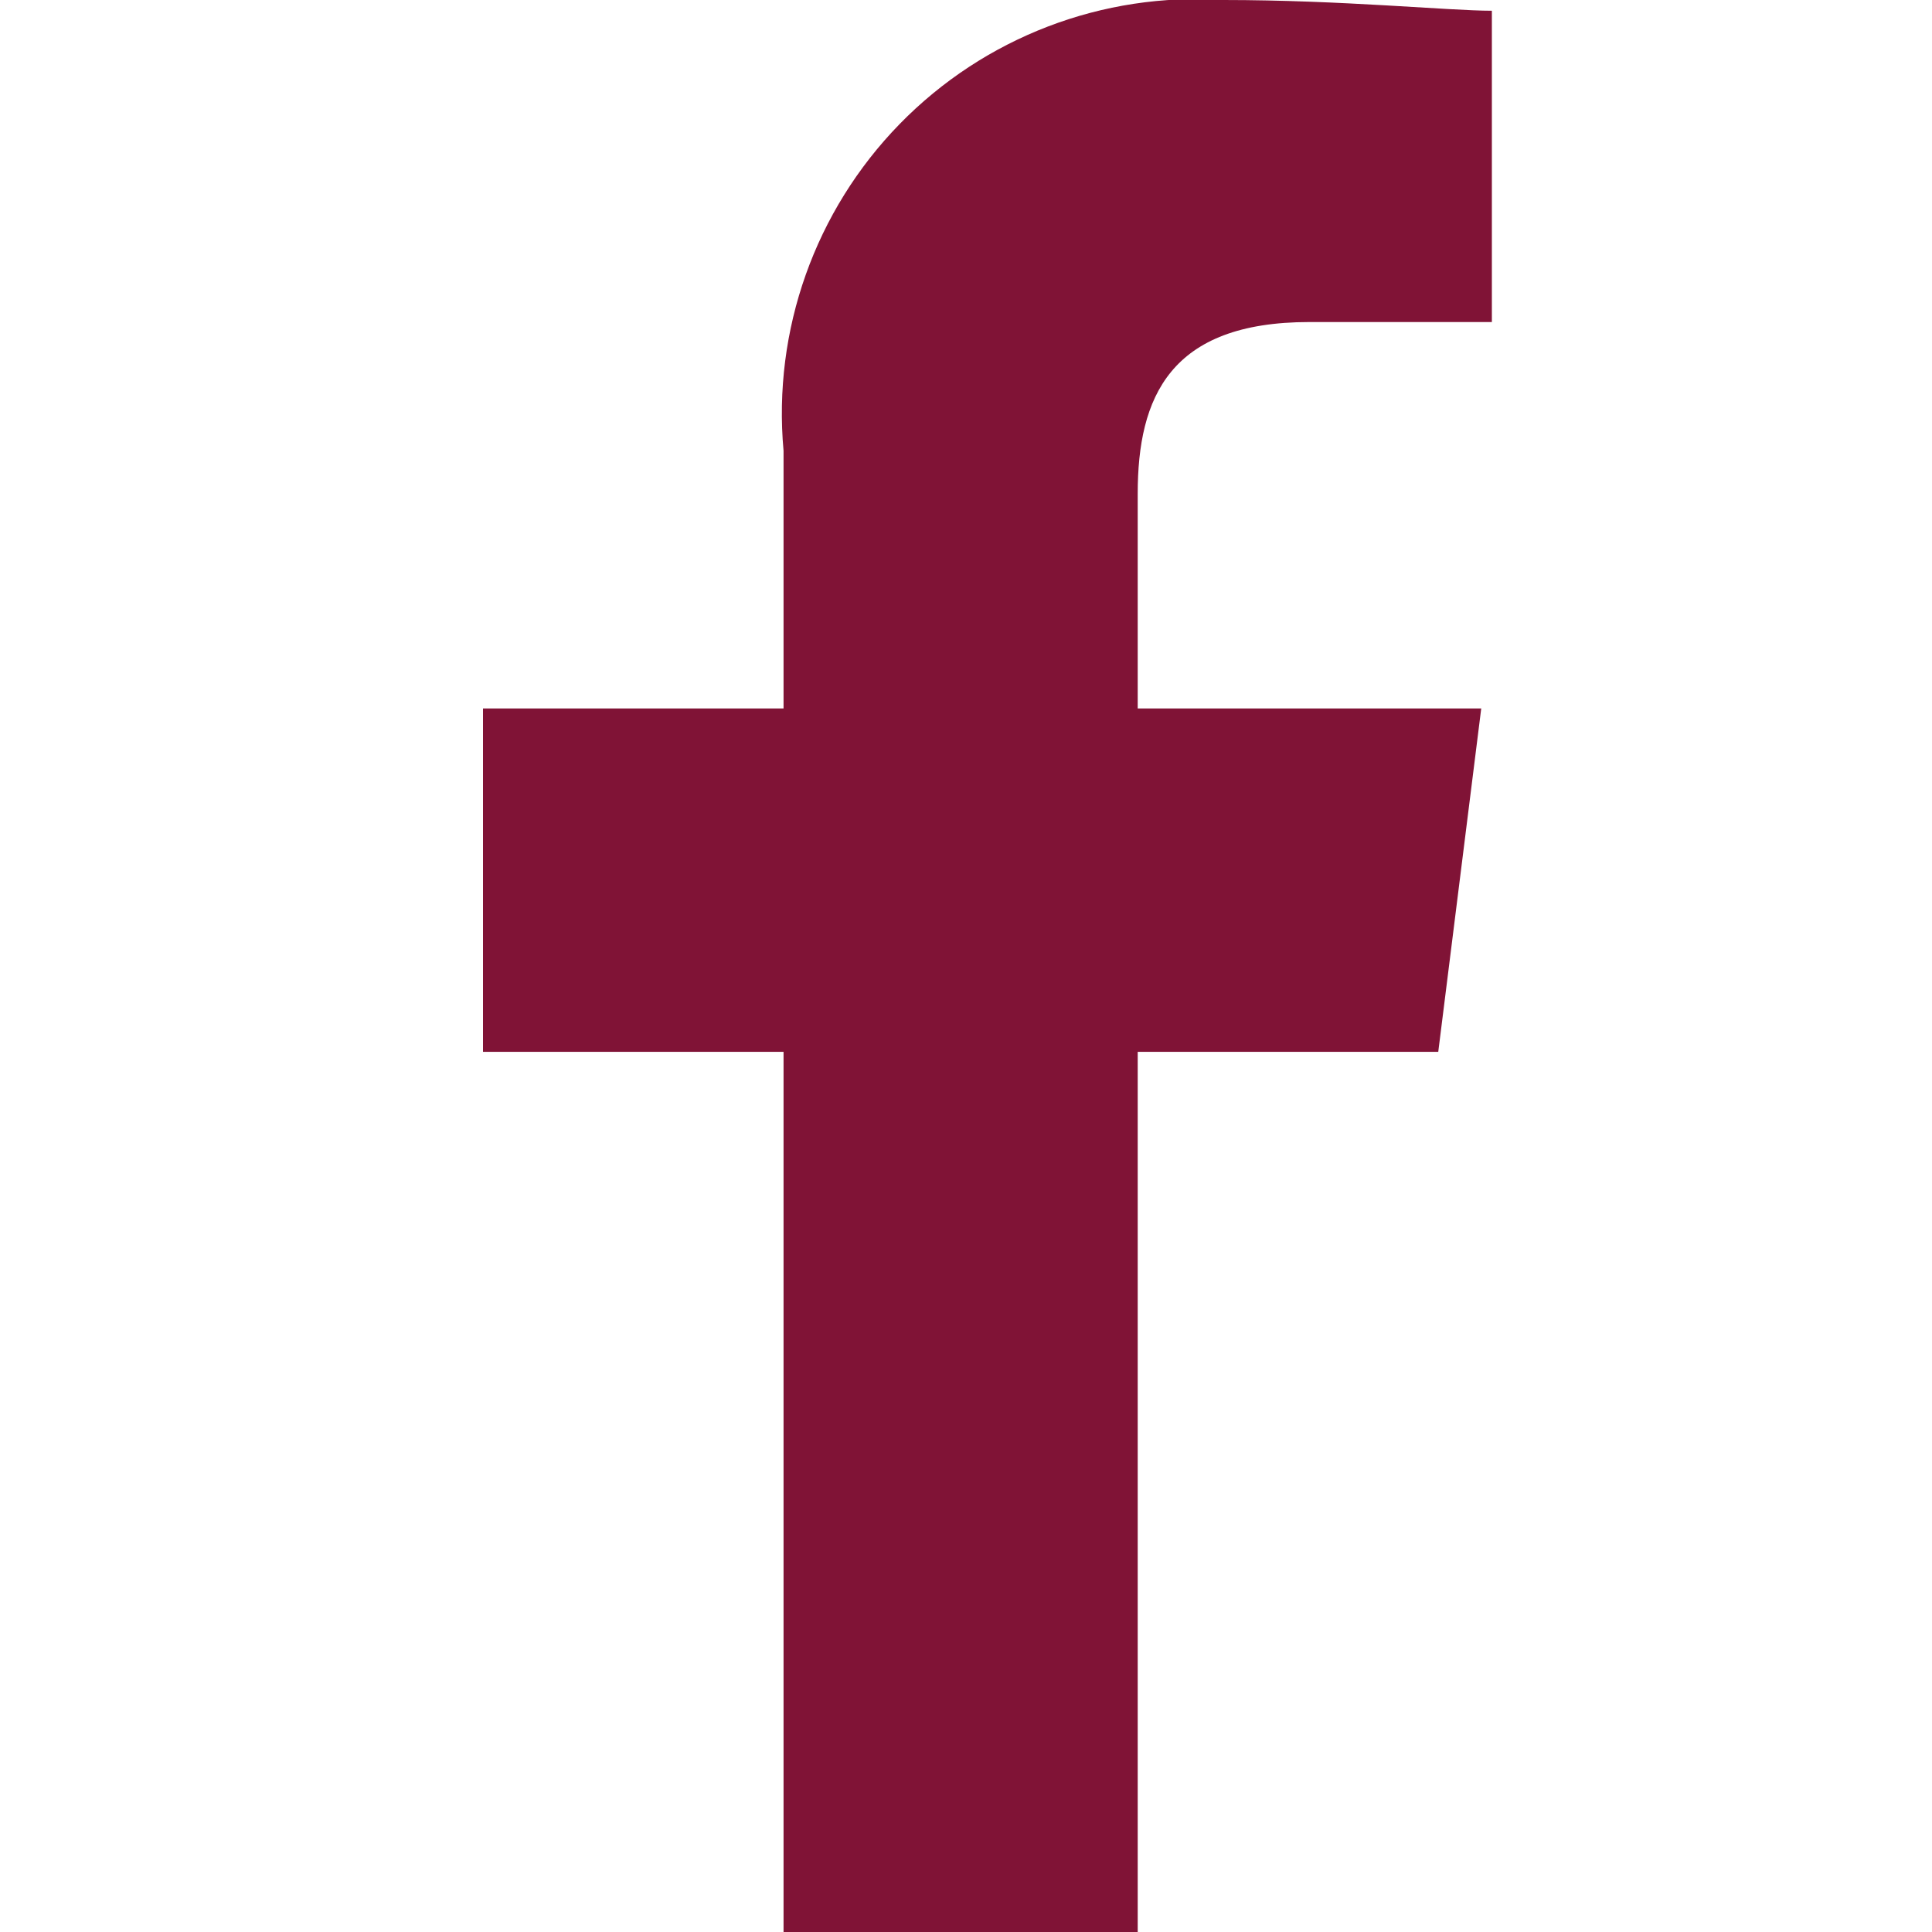
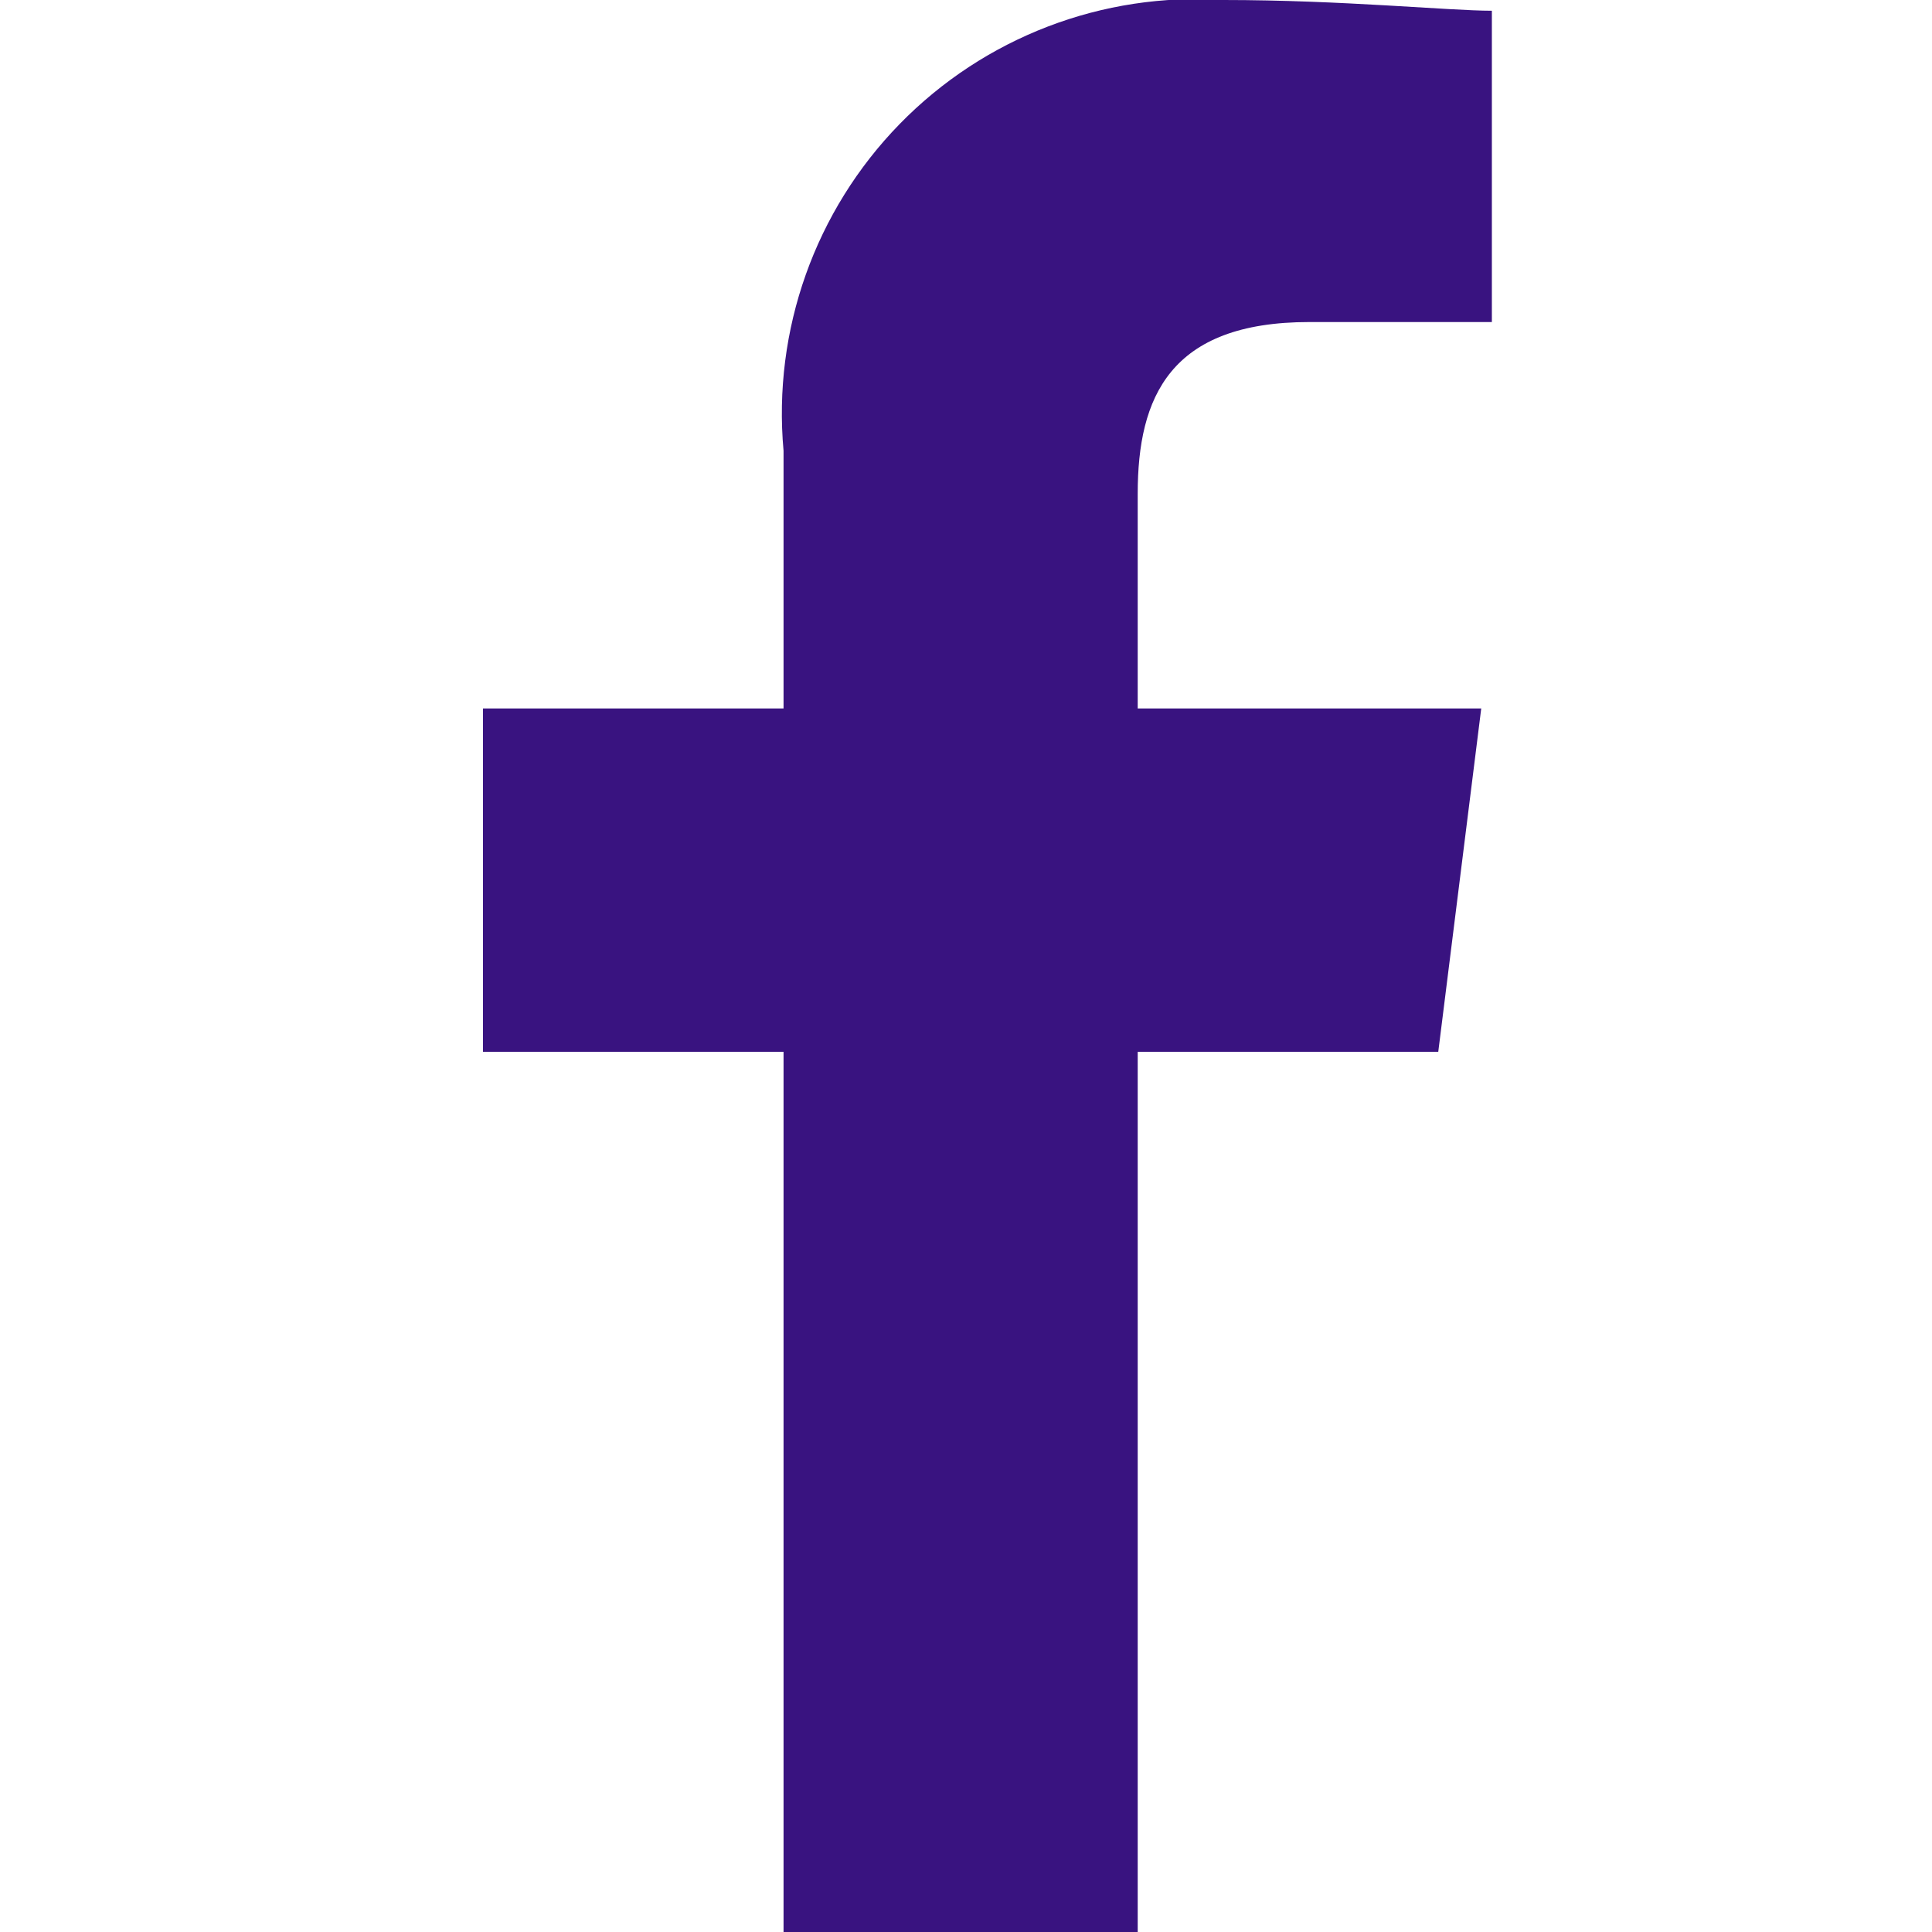
<svg xmlns="http://www.w3.org/2000/svg" id="Component_1" data-name="Component 1" width="16" height="16" viewBox="0 0 16 16">
  <rect id="Rectangle_1458" data-name="Rectangle 1458" width="16" height="16" fill="none" />
-   <path id="Path_1" data-name="Path 1" d="M85.422,16V8.711h2.489l.356-2.844H85.422V4.089c0-.8.267-1.422,1.422-1.422h1.511V.089C88,.089,87.111,0,86.133,0a3.431,3.431,0,0,0-3.644,3.733V5.867H80V8.711h2.489V16Z" transform="translate(-76)" fill="#801336" fill-rule="evenodd" />
+   <path id="Path_1" data-name="Path 1" d="M85.422,16V8.711h2.489l.356-2.844H85.422V4.089c0-.8.267-1.422,1.422-1.422h1.511V.089C88,.089,87.111,0,86.133,0a3.431,3.431,0,0,0-3.644,3.733V5.867H80V8.711h2.489V16Z" transform="translate(-76)" fill="#391380" fill-rule="evenodd" />
</svg>
